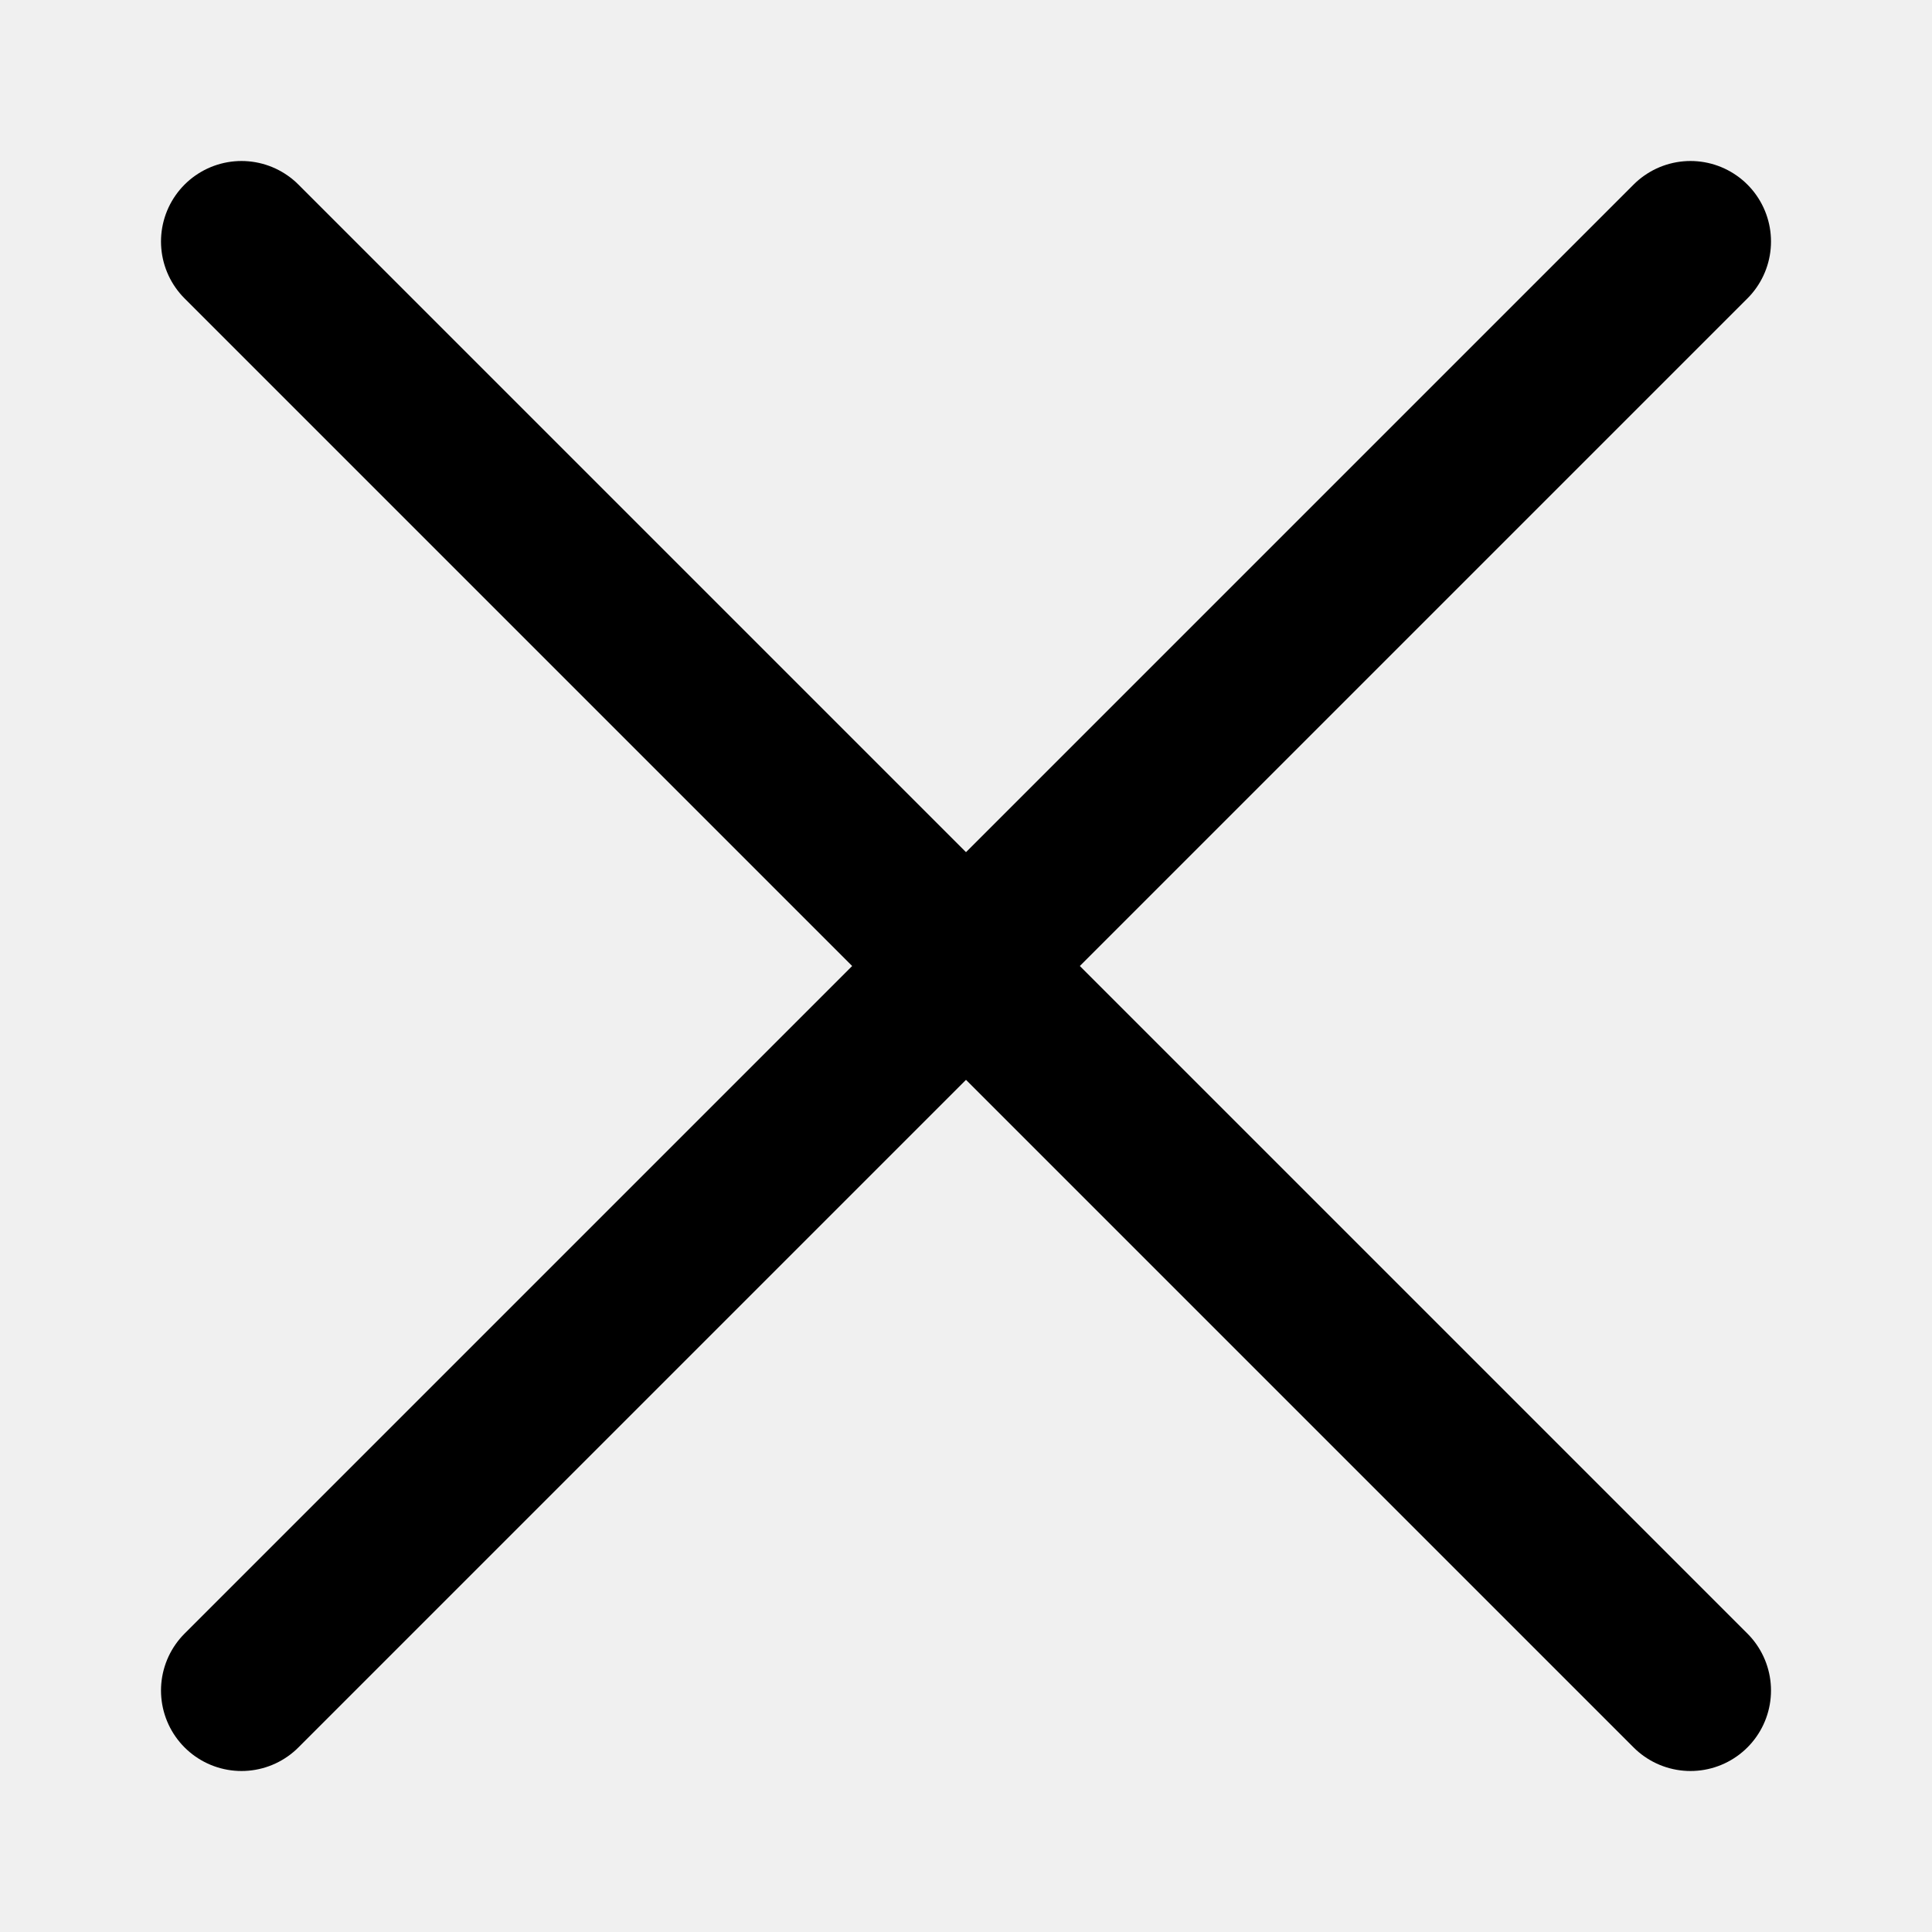
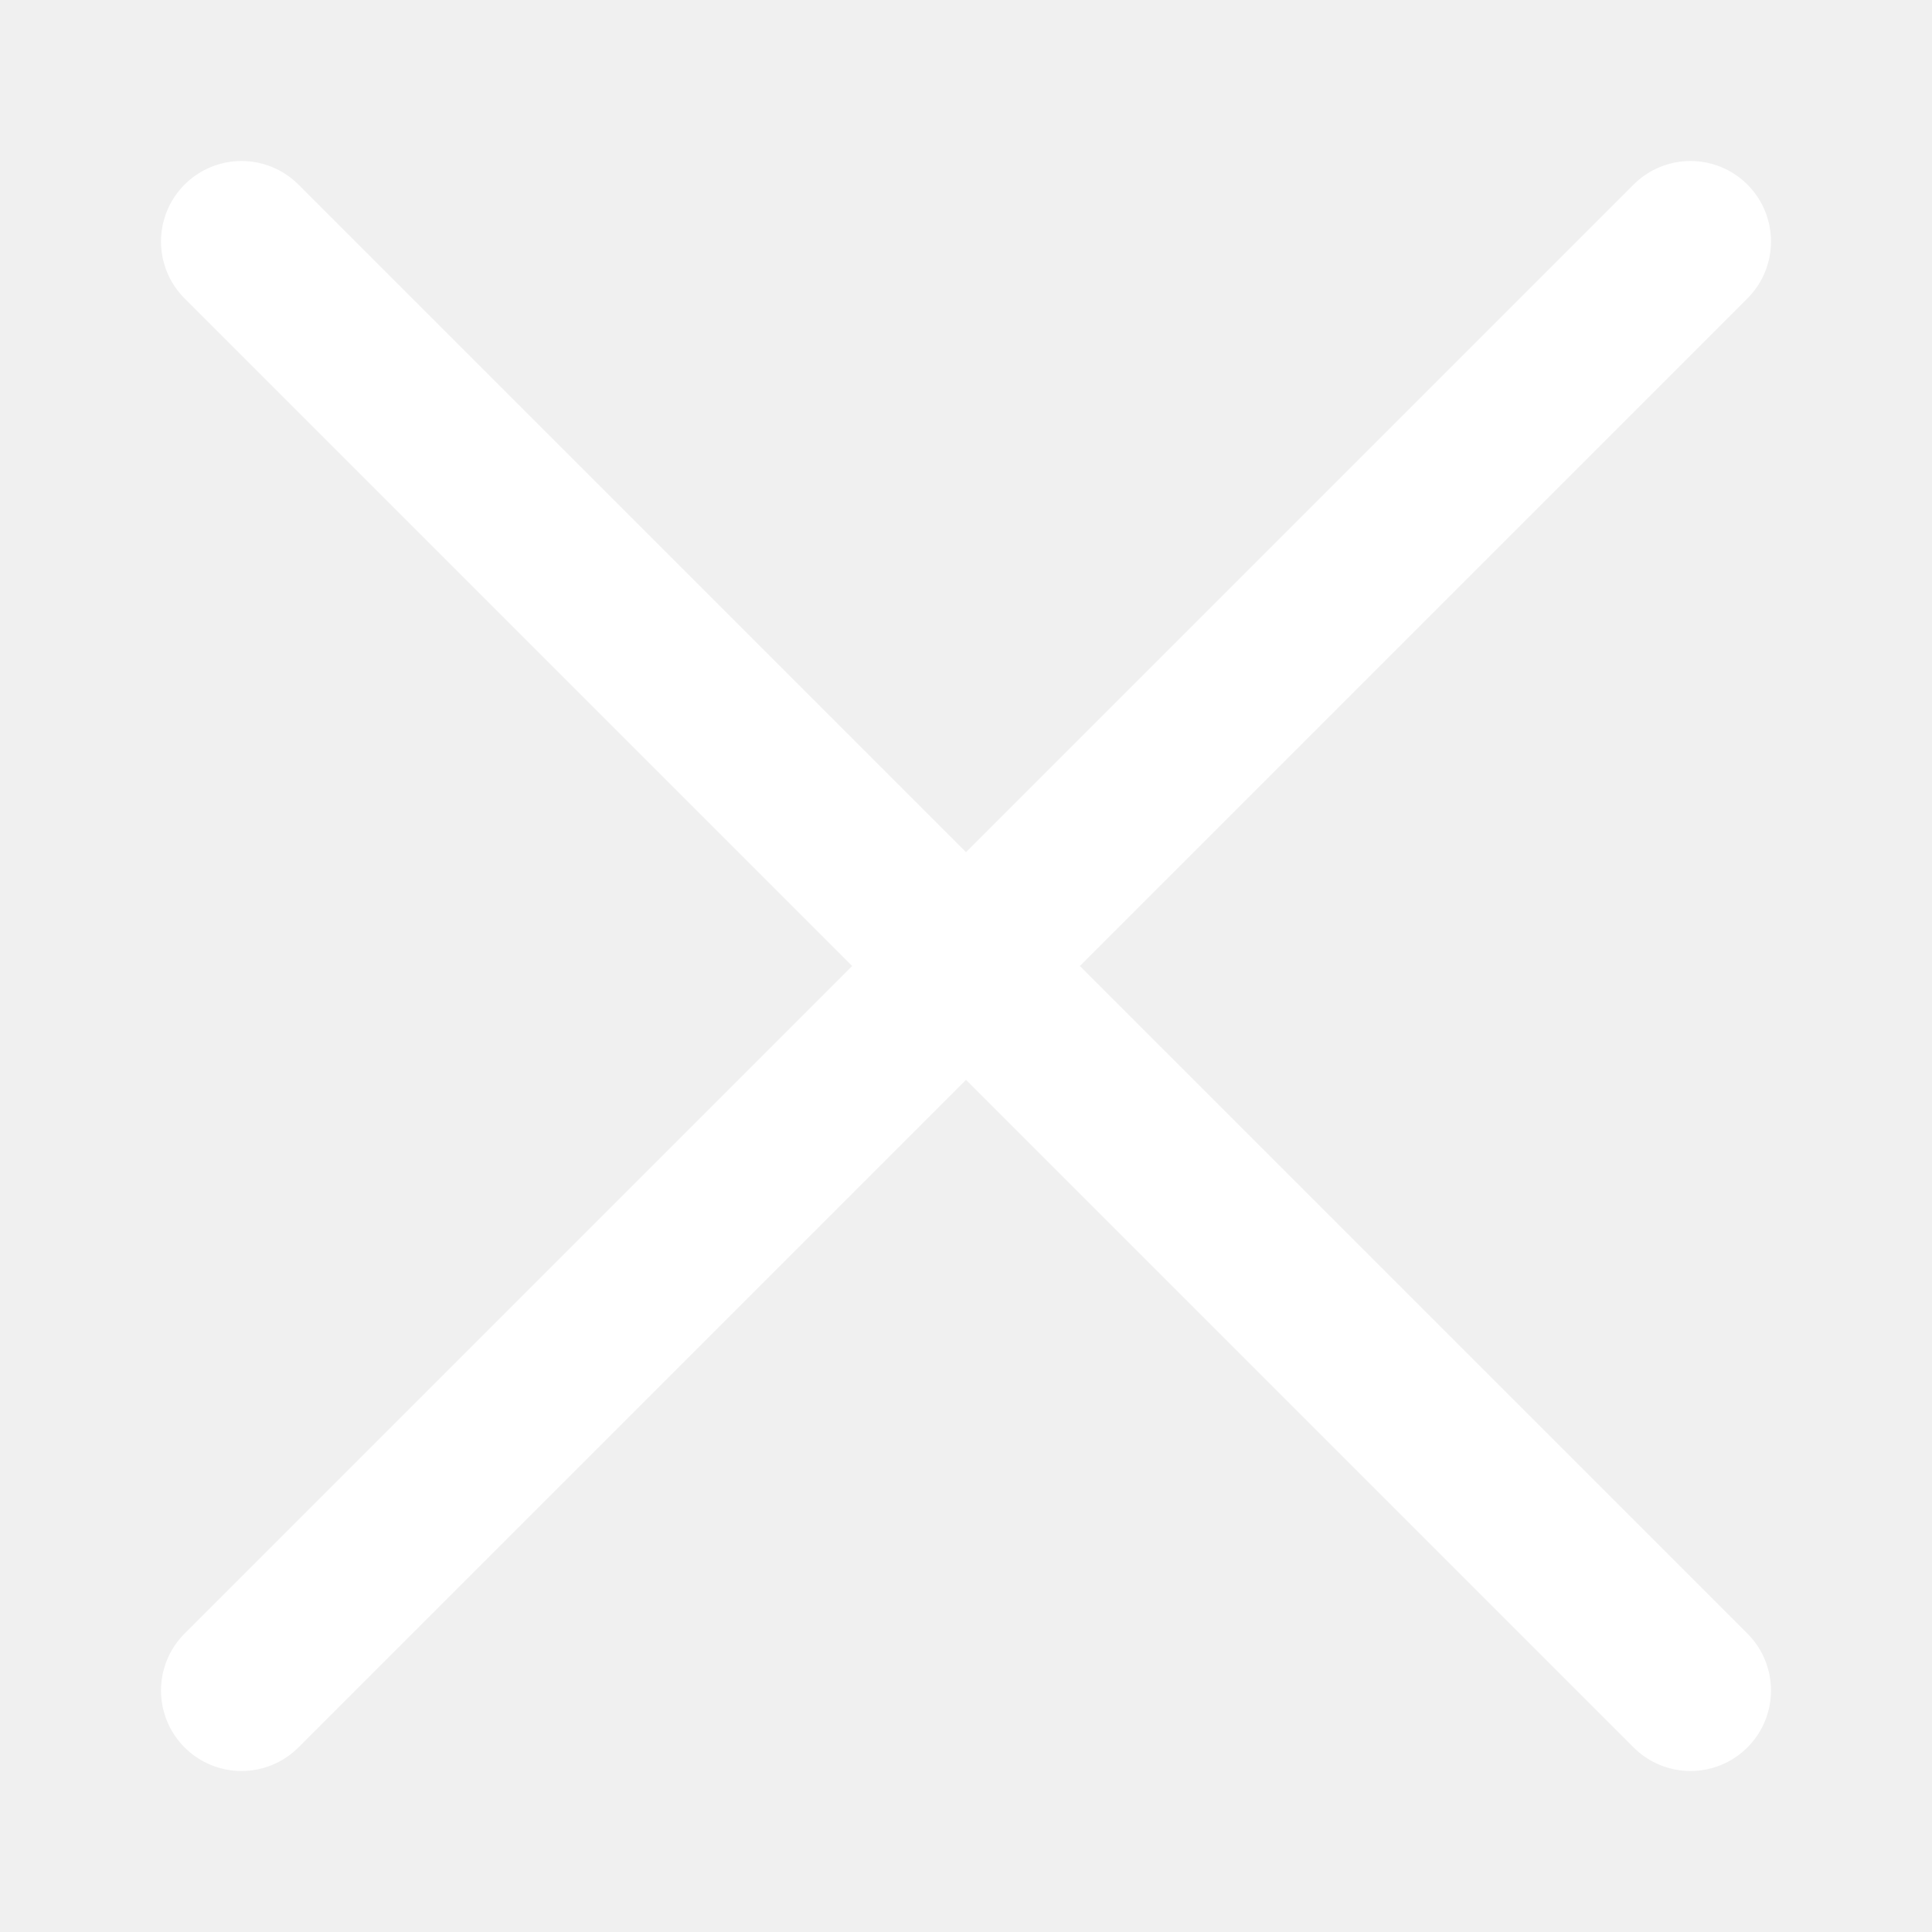
- <svg xmlns="http://www.w3.org/2000/svg" width="800px" height="800px" viewBox="0 0 24 24" fill="none">
+ <svg xmlns="http://www.w3.org/2000/svg" width="800px" height="800px" viewBox="0 0 24 24" fill="#fff">
  <g id="Menu / Close_LG">
-     <path id="Vector" d="M21 21L12 12M12 12L3 3M12 12L21 3M12 12L3 21" stroke="#000000" stroke-width="2" stroke-linecap="round" stroke-linejoin="round" />
+     <path id="Vector" d="M21 21L12 12M12 12L3 3M12 12L21 3M12 12L3 21" stroke="#fff" stroke-width="2" stroke-linecap="round" stroke-linejoin="round" />
  </g>
</svg>
